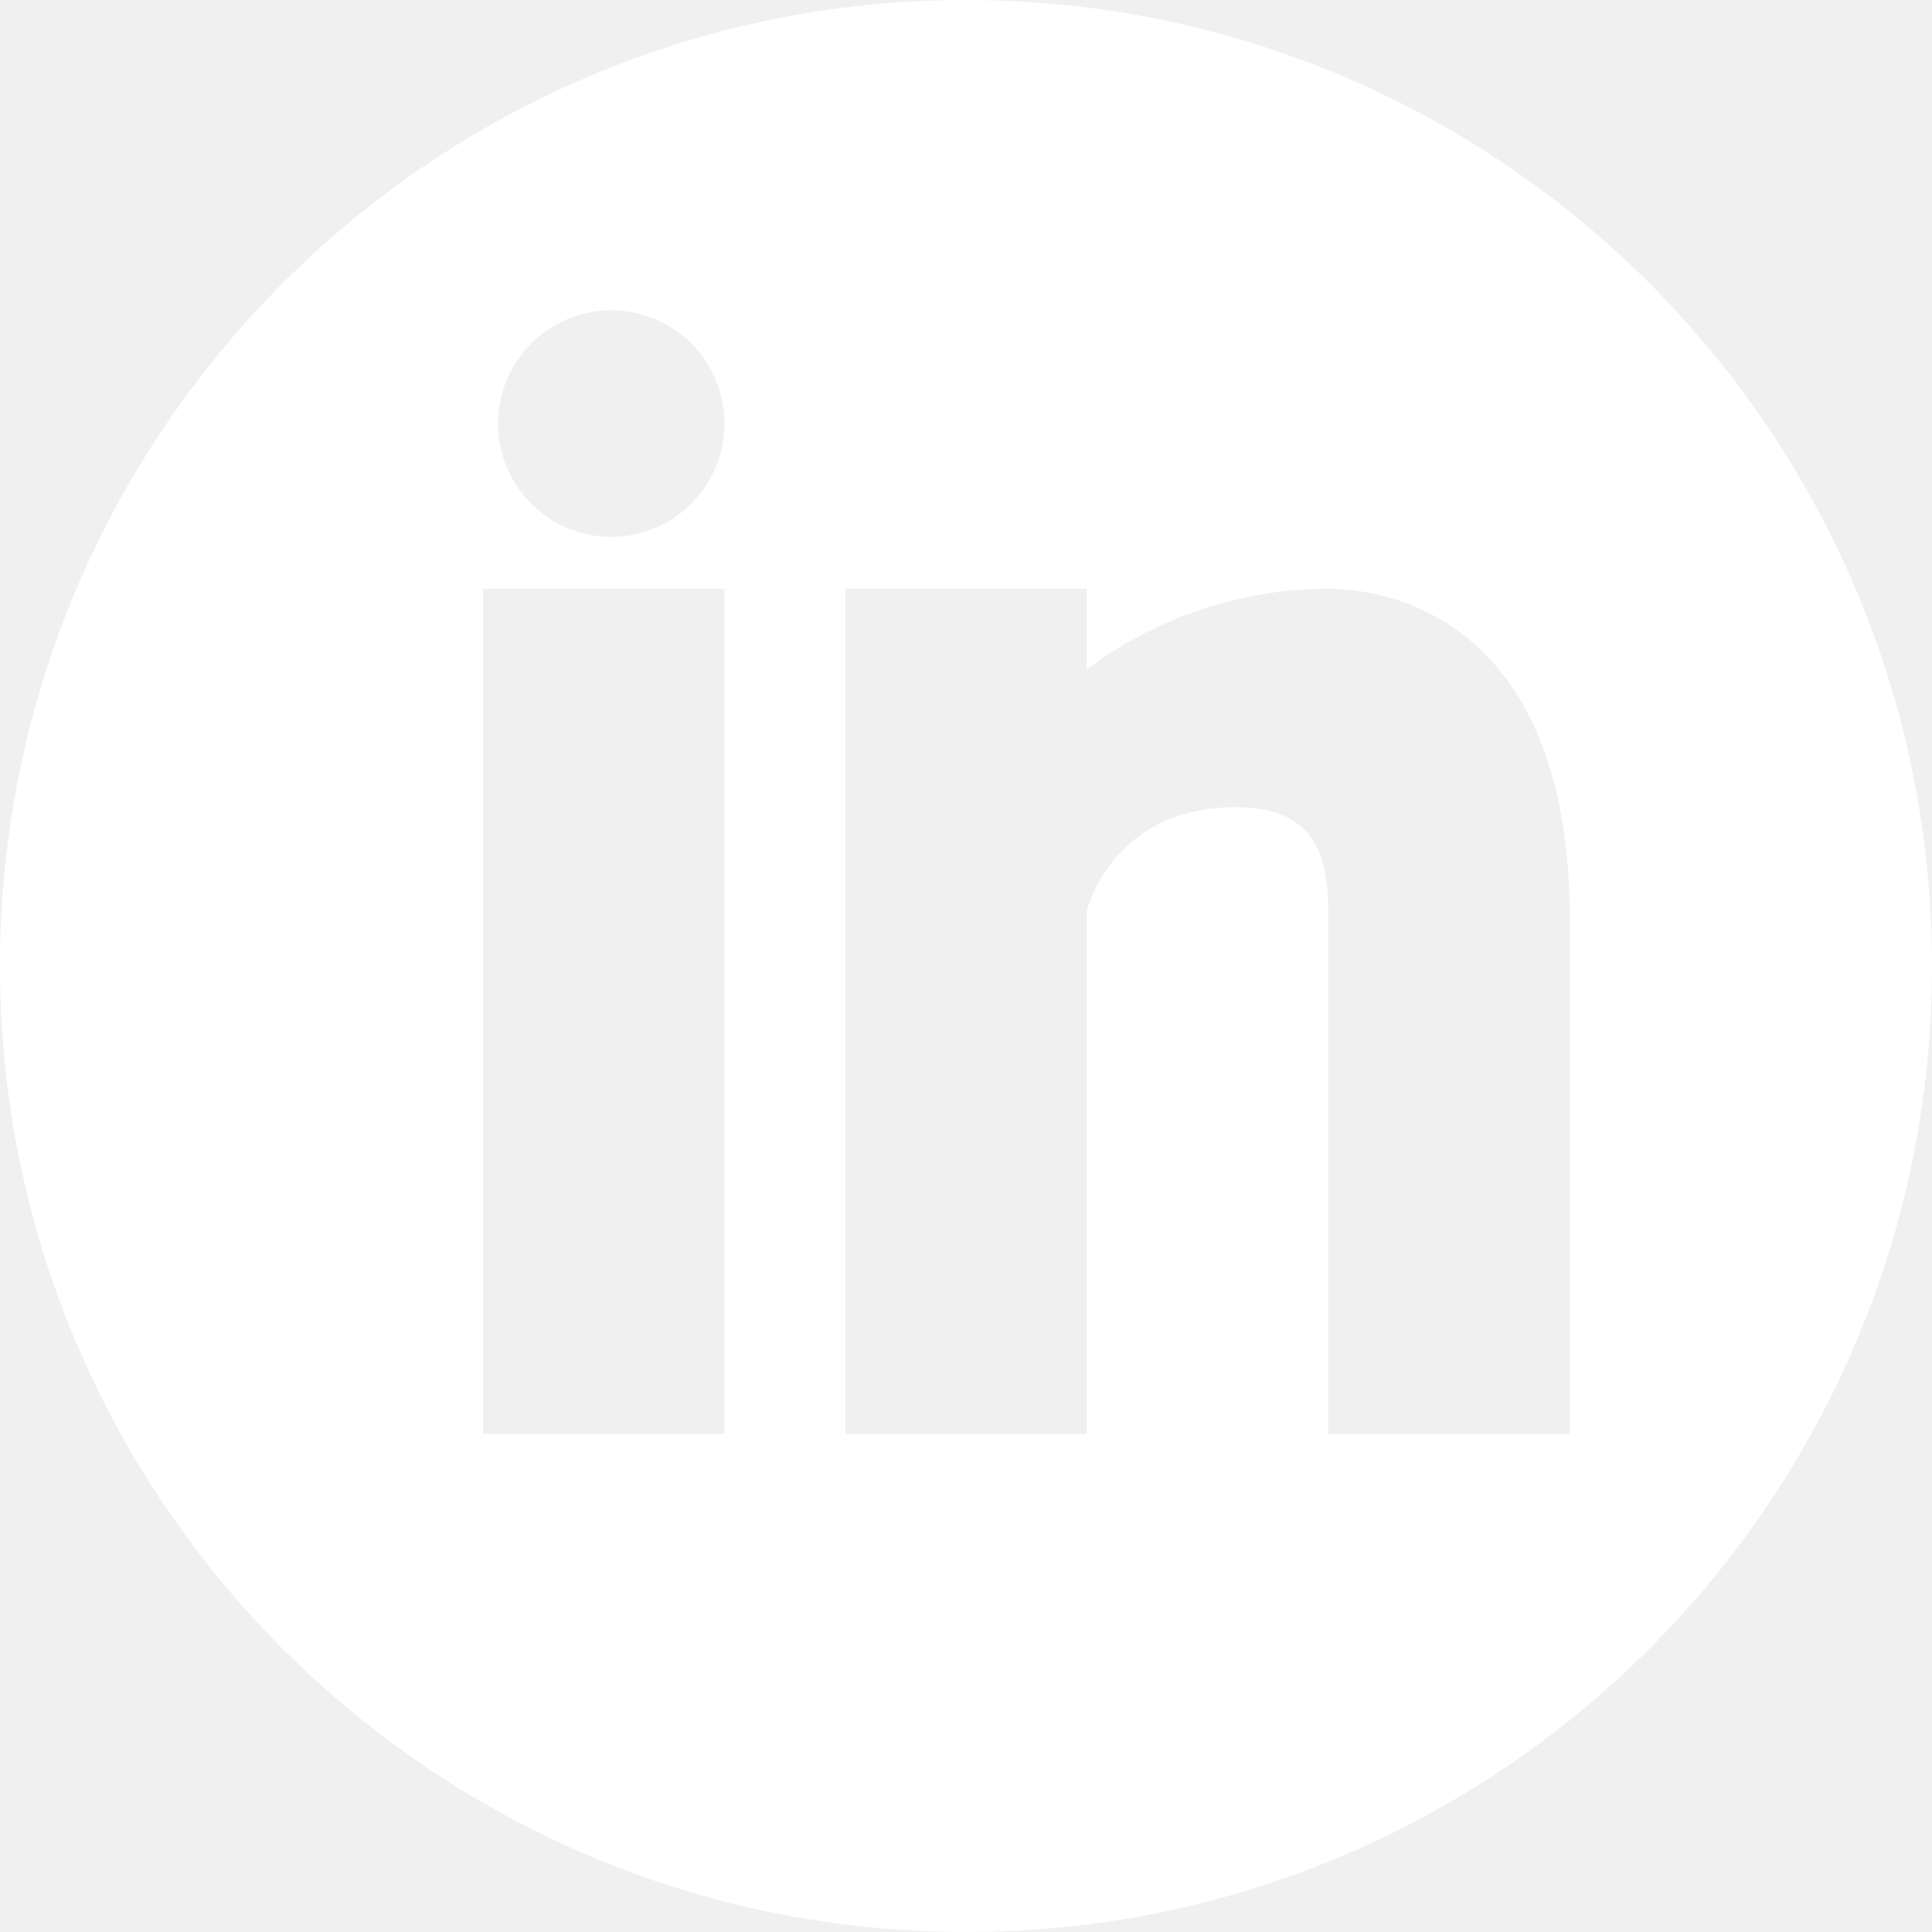
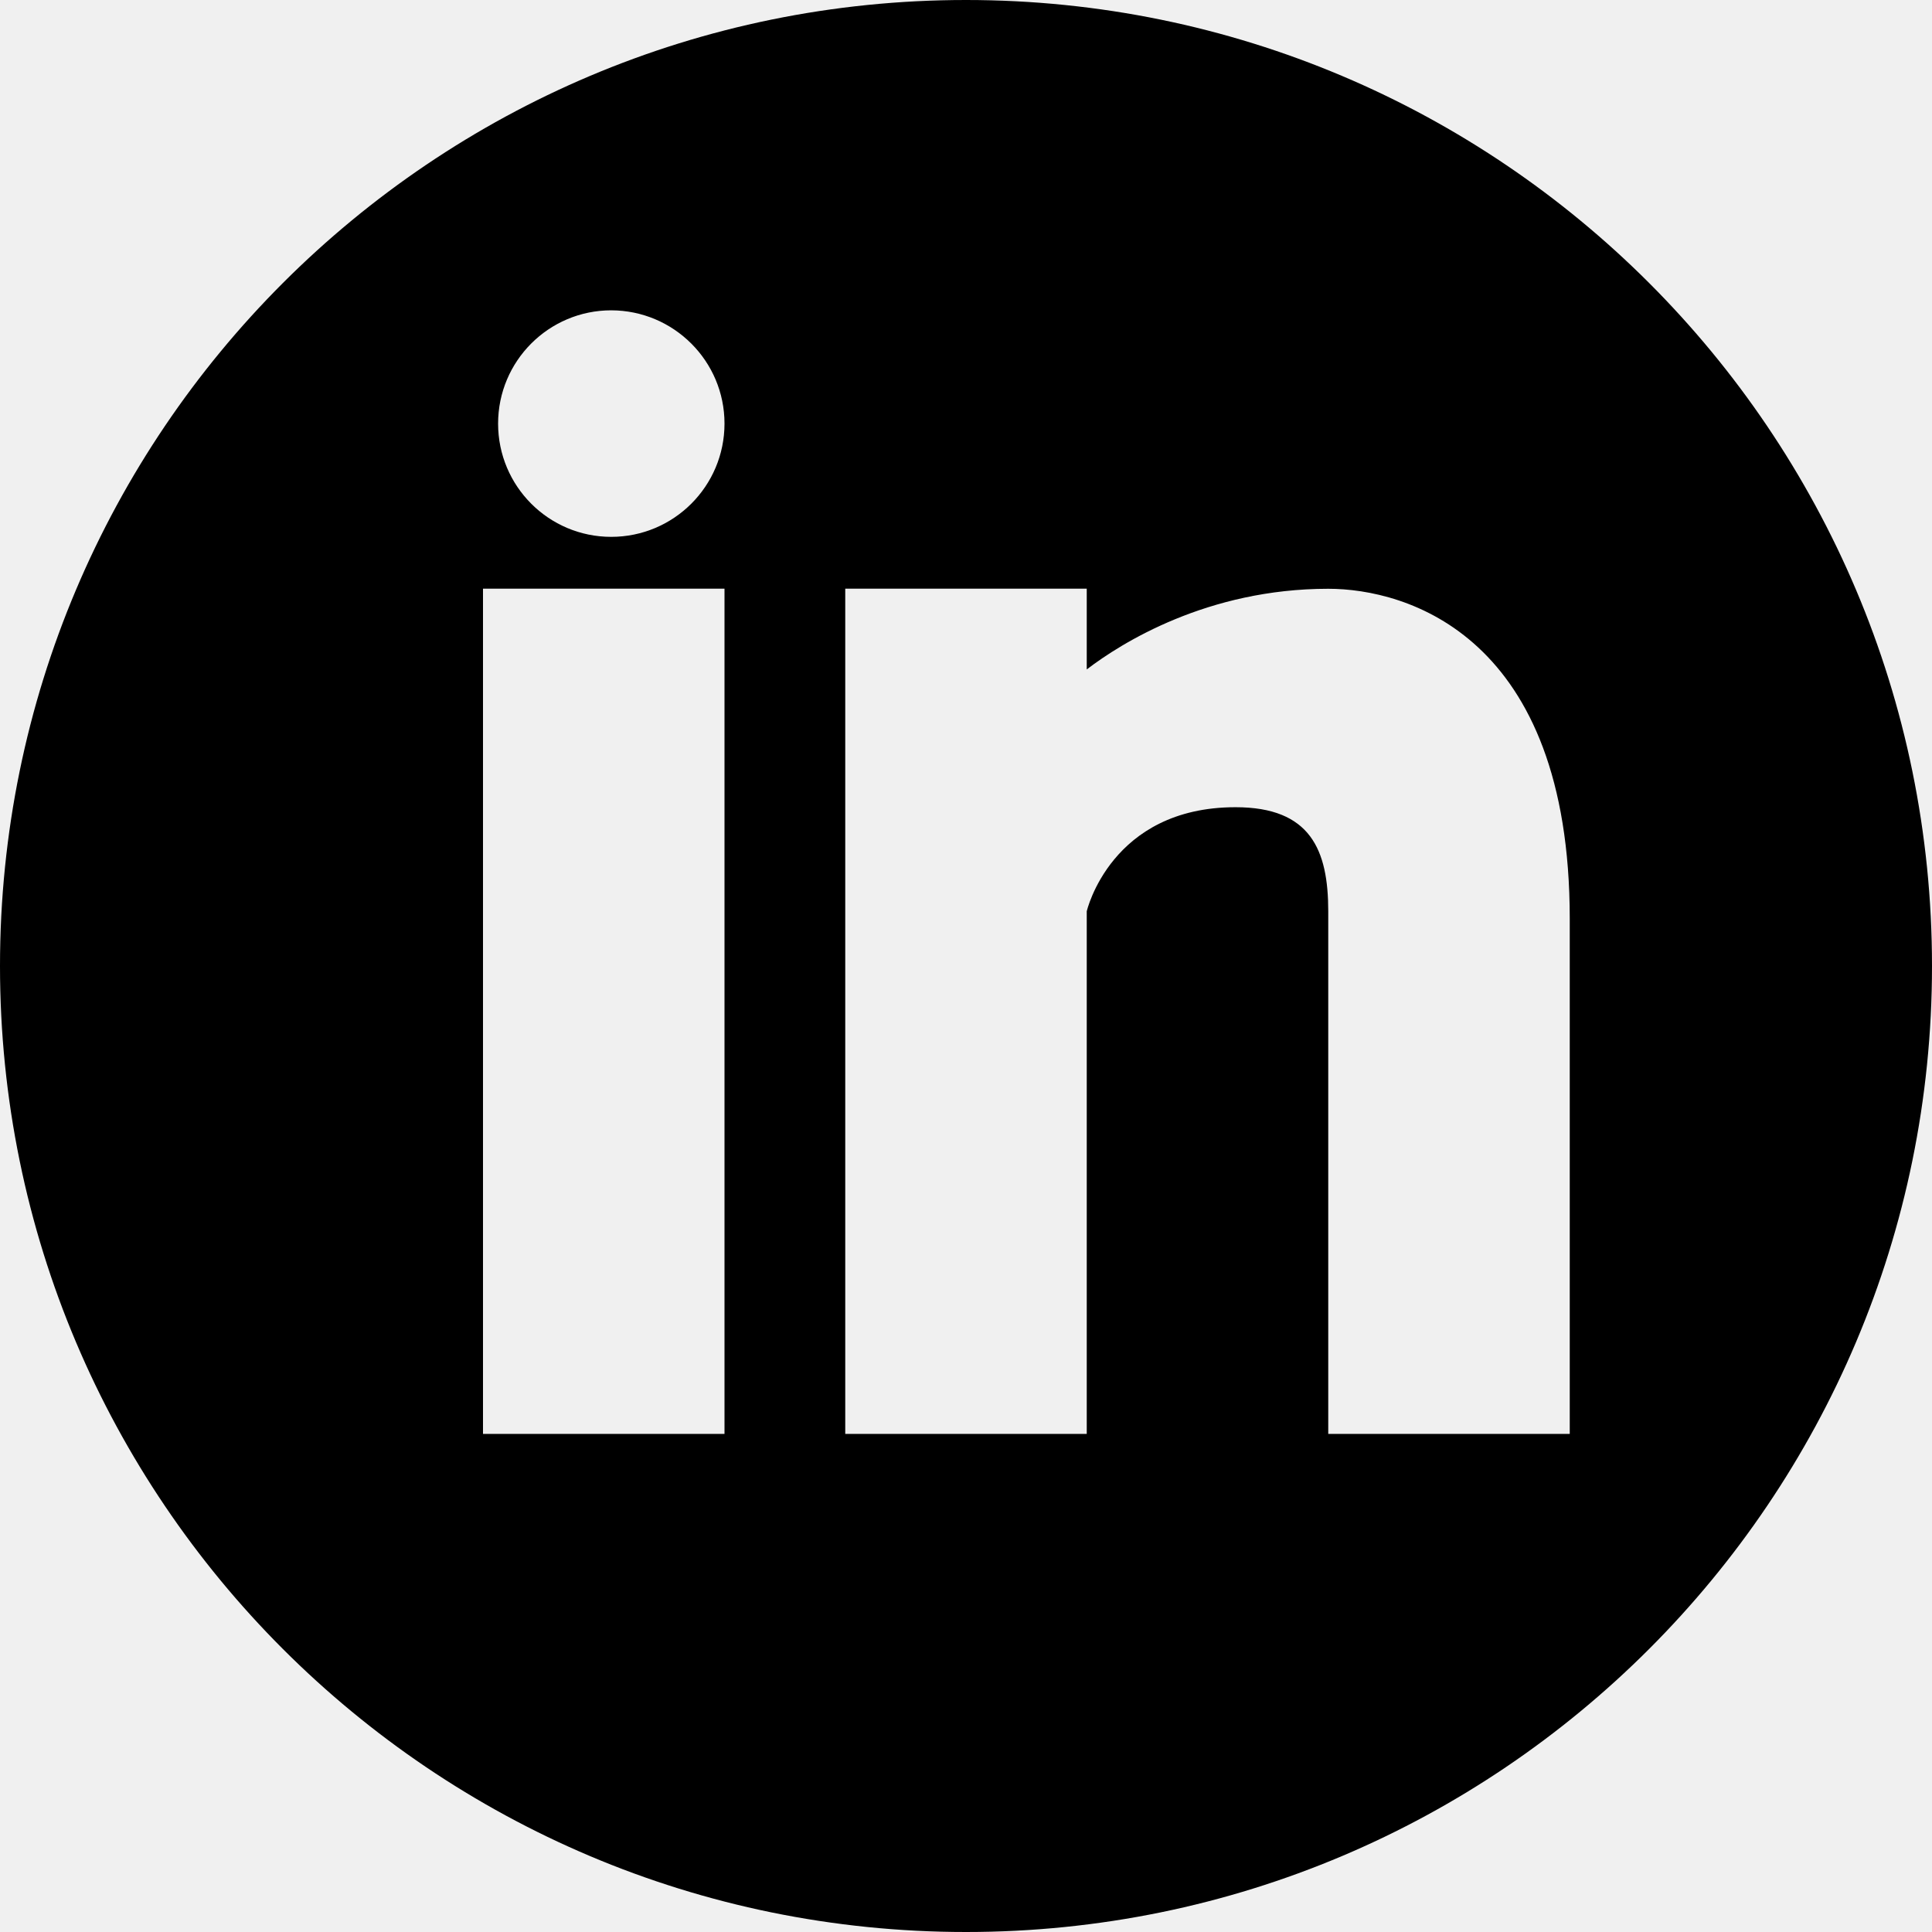
<svg xmlns="http://www.w3.org/2000/svg" viewBox="0 0 486.392 486.392">
-   <path d="M243.196 0C108.891 0 0 108.891 0 243.196s108.891 243.196 243.196 243.196 243.196-108.891 243.196-243.196C486.392 108.861 377.501 0 243.196 0zm-60.799 360.994h-60.799V148.197h60.799v212.797zm-28.515-225.838c-15.747 0-28.484-12.768-28.484-28.515s12.768-28.515 28.484-28.515c15.747.03 28.515 12.798 28.515 28.515 0 15.747-12.768 28.515-28.515 28.515zm241.311 225.838h-60.799V229.425c0-15.413-4.408-26.204-23.347-26.204-31.403 0-37.452 26.204-37.452 26.204v131.569h-60.799V148.197h60.799v20.337c8.694-6.657 30.399-20.307 60.799-20.307 19.699 0 60.799 11.795 60.799 83.051v129.716z" fill="#fff" />
+   <path d="M243.196 0C108.891 0 0 108.891 0 243.196s108.891 243.196 243.196 243.196 243.196-108.891 243.196-243.196C486.392 108.861 377.501 0 243.196 0zm-60.799 360.994h-60.799V148.197h60.799v212.797zm-28.515-225.838c-15.747 0-28.484-12.768-28.484-28.515s12.768-28.515 28.484-28.515c15.747.03 28.515 12.798 28.515 28.515 0 15.747-12.768 28.515-28.515 28.515zm241.311 225.838h-60.799V229.425c0-15.413-4.408-26.204-23.347-26.204-31.403 0-37.452 26.204-37.452 26.204v131.569h-60.799V148.197h60.799v20.337c8.694-6.657 30.399-20.307 60.799-20.307 19.699 0 60.799 11.795 60.799 83.051v129.716z" fill="#000" />
</svg>
